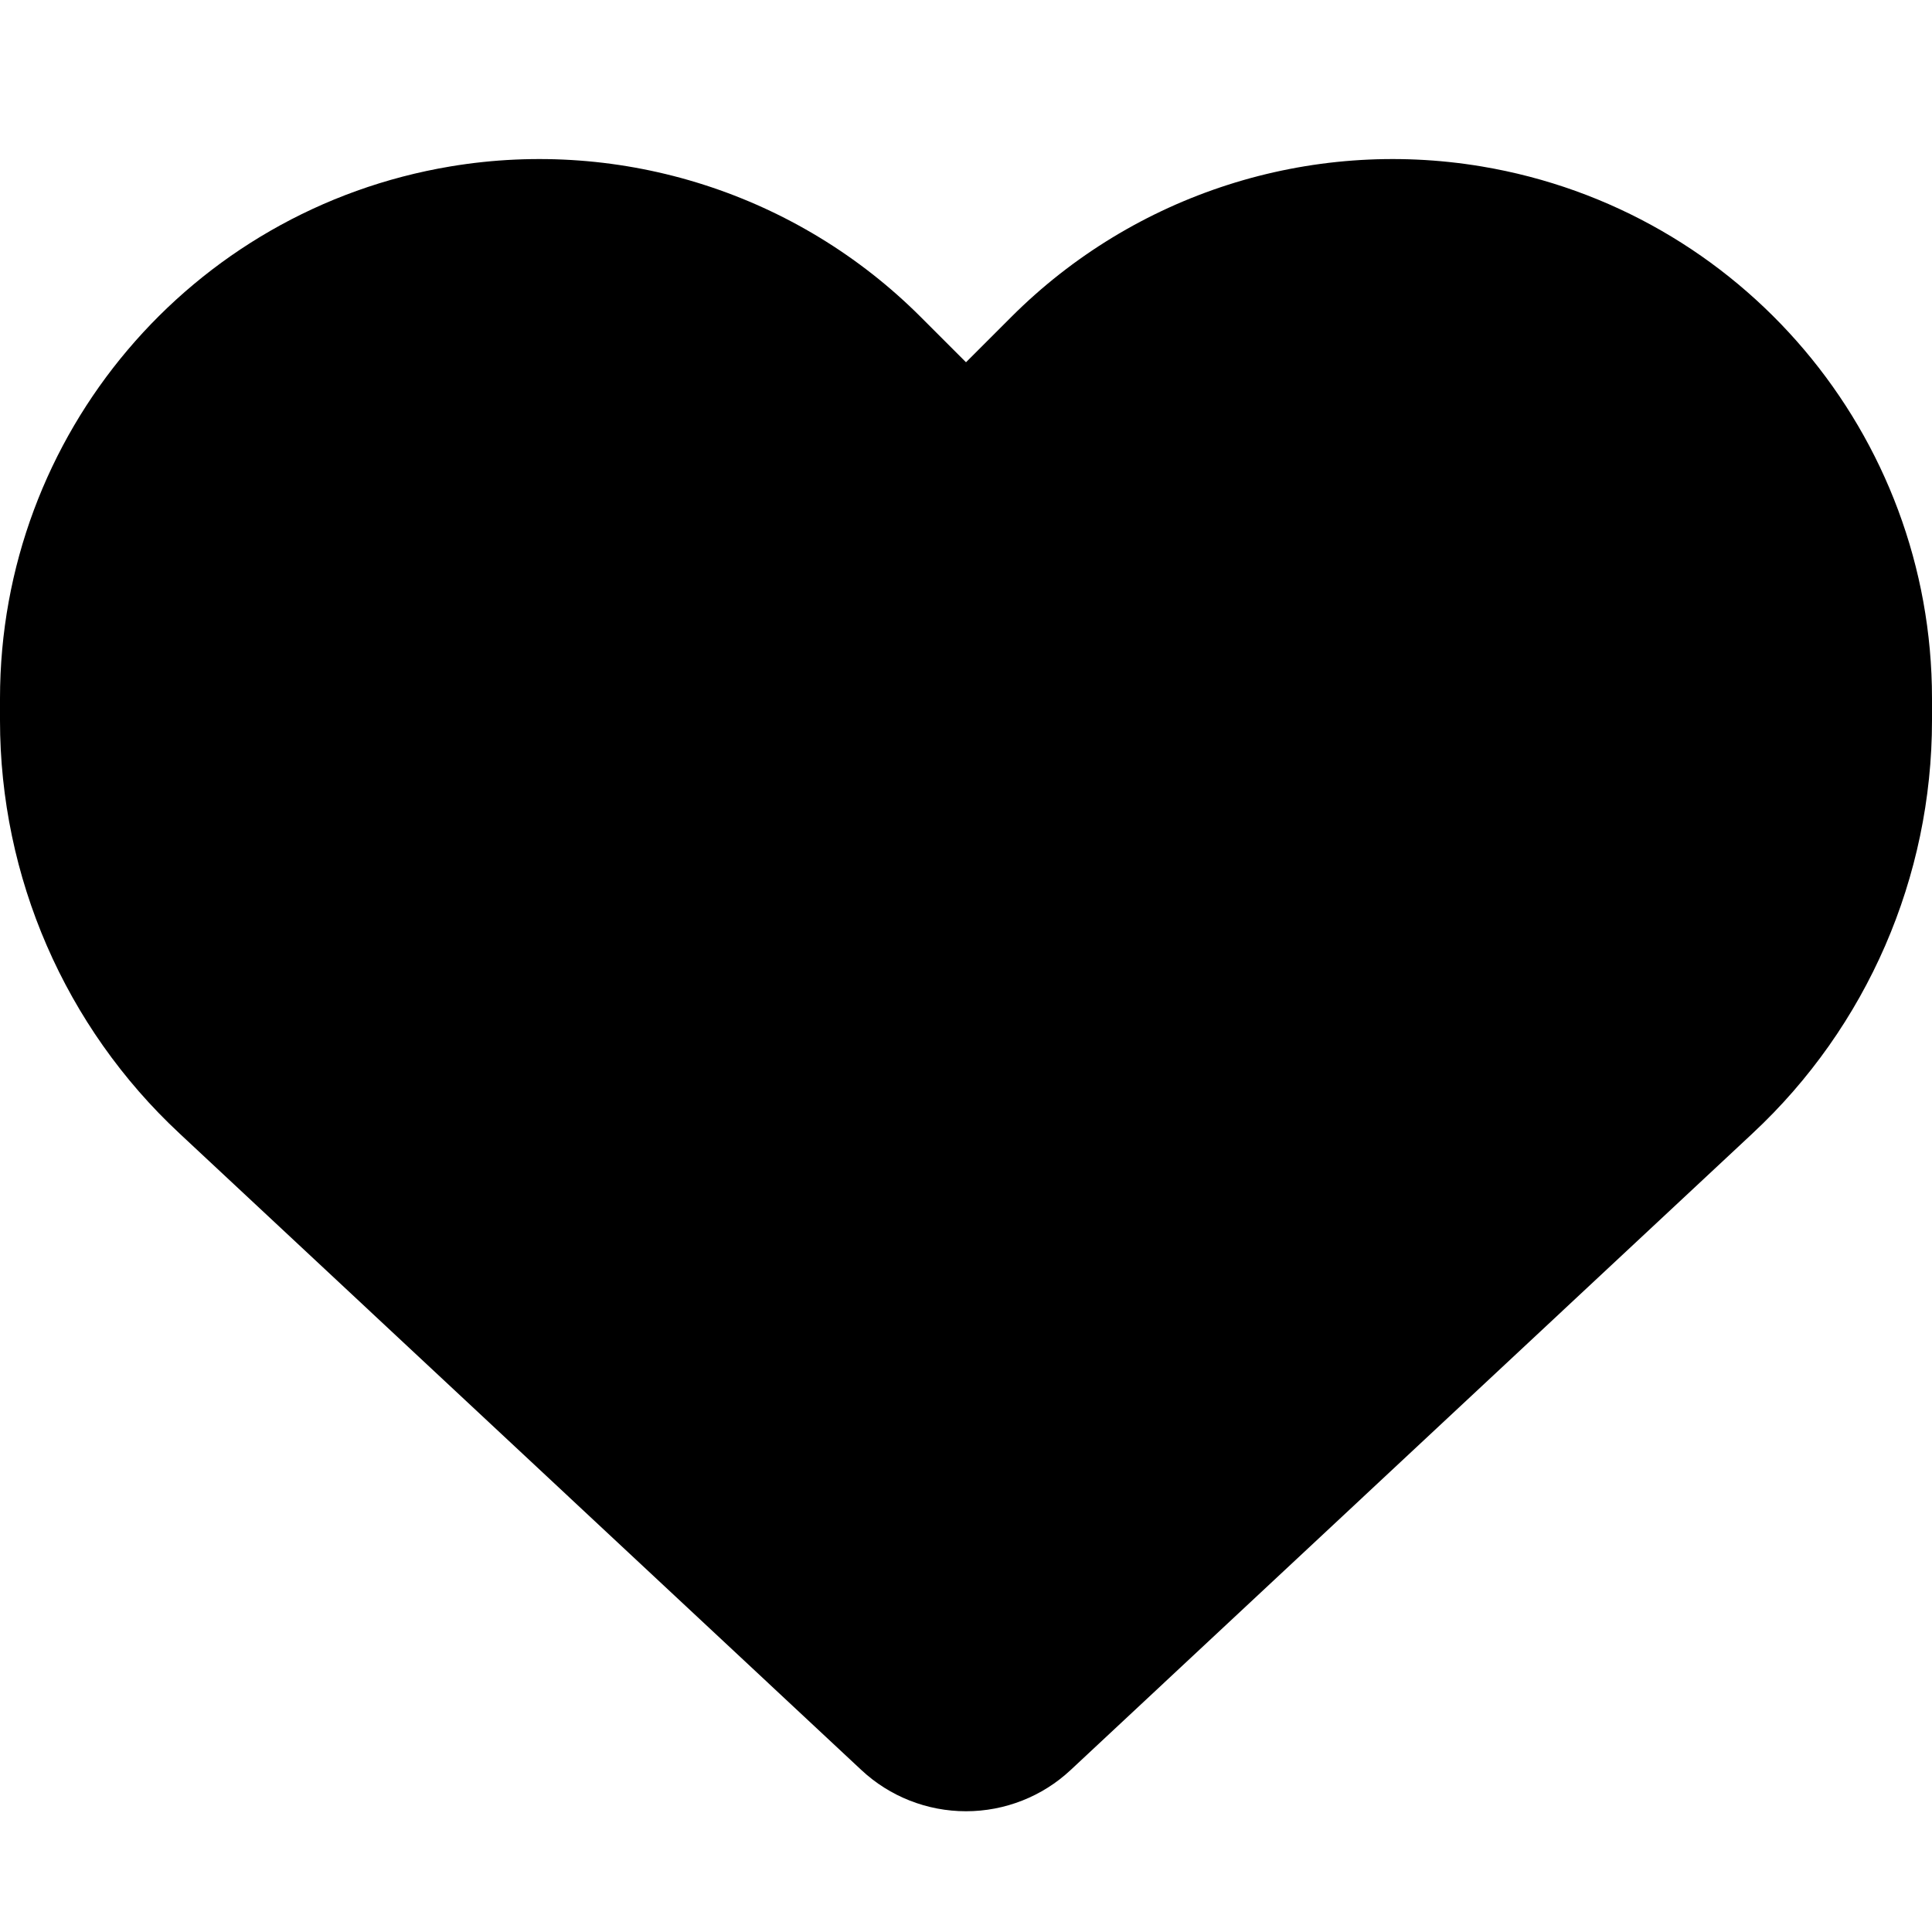
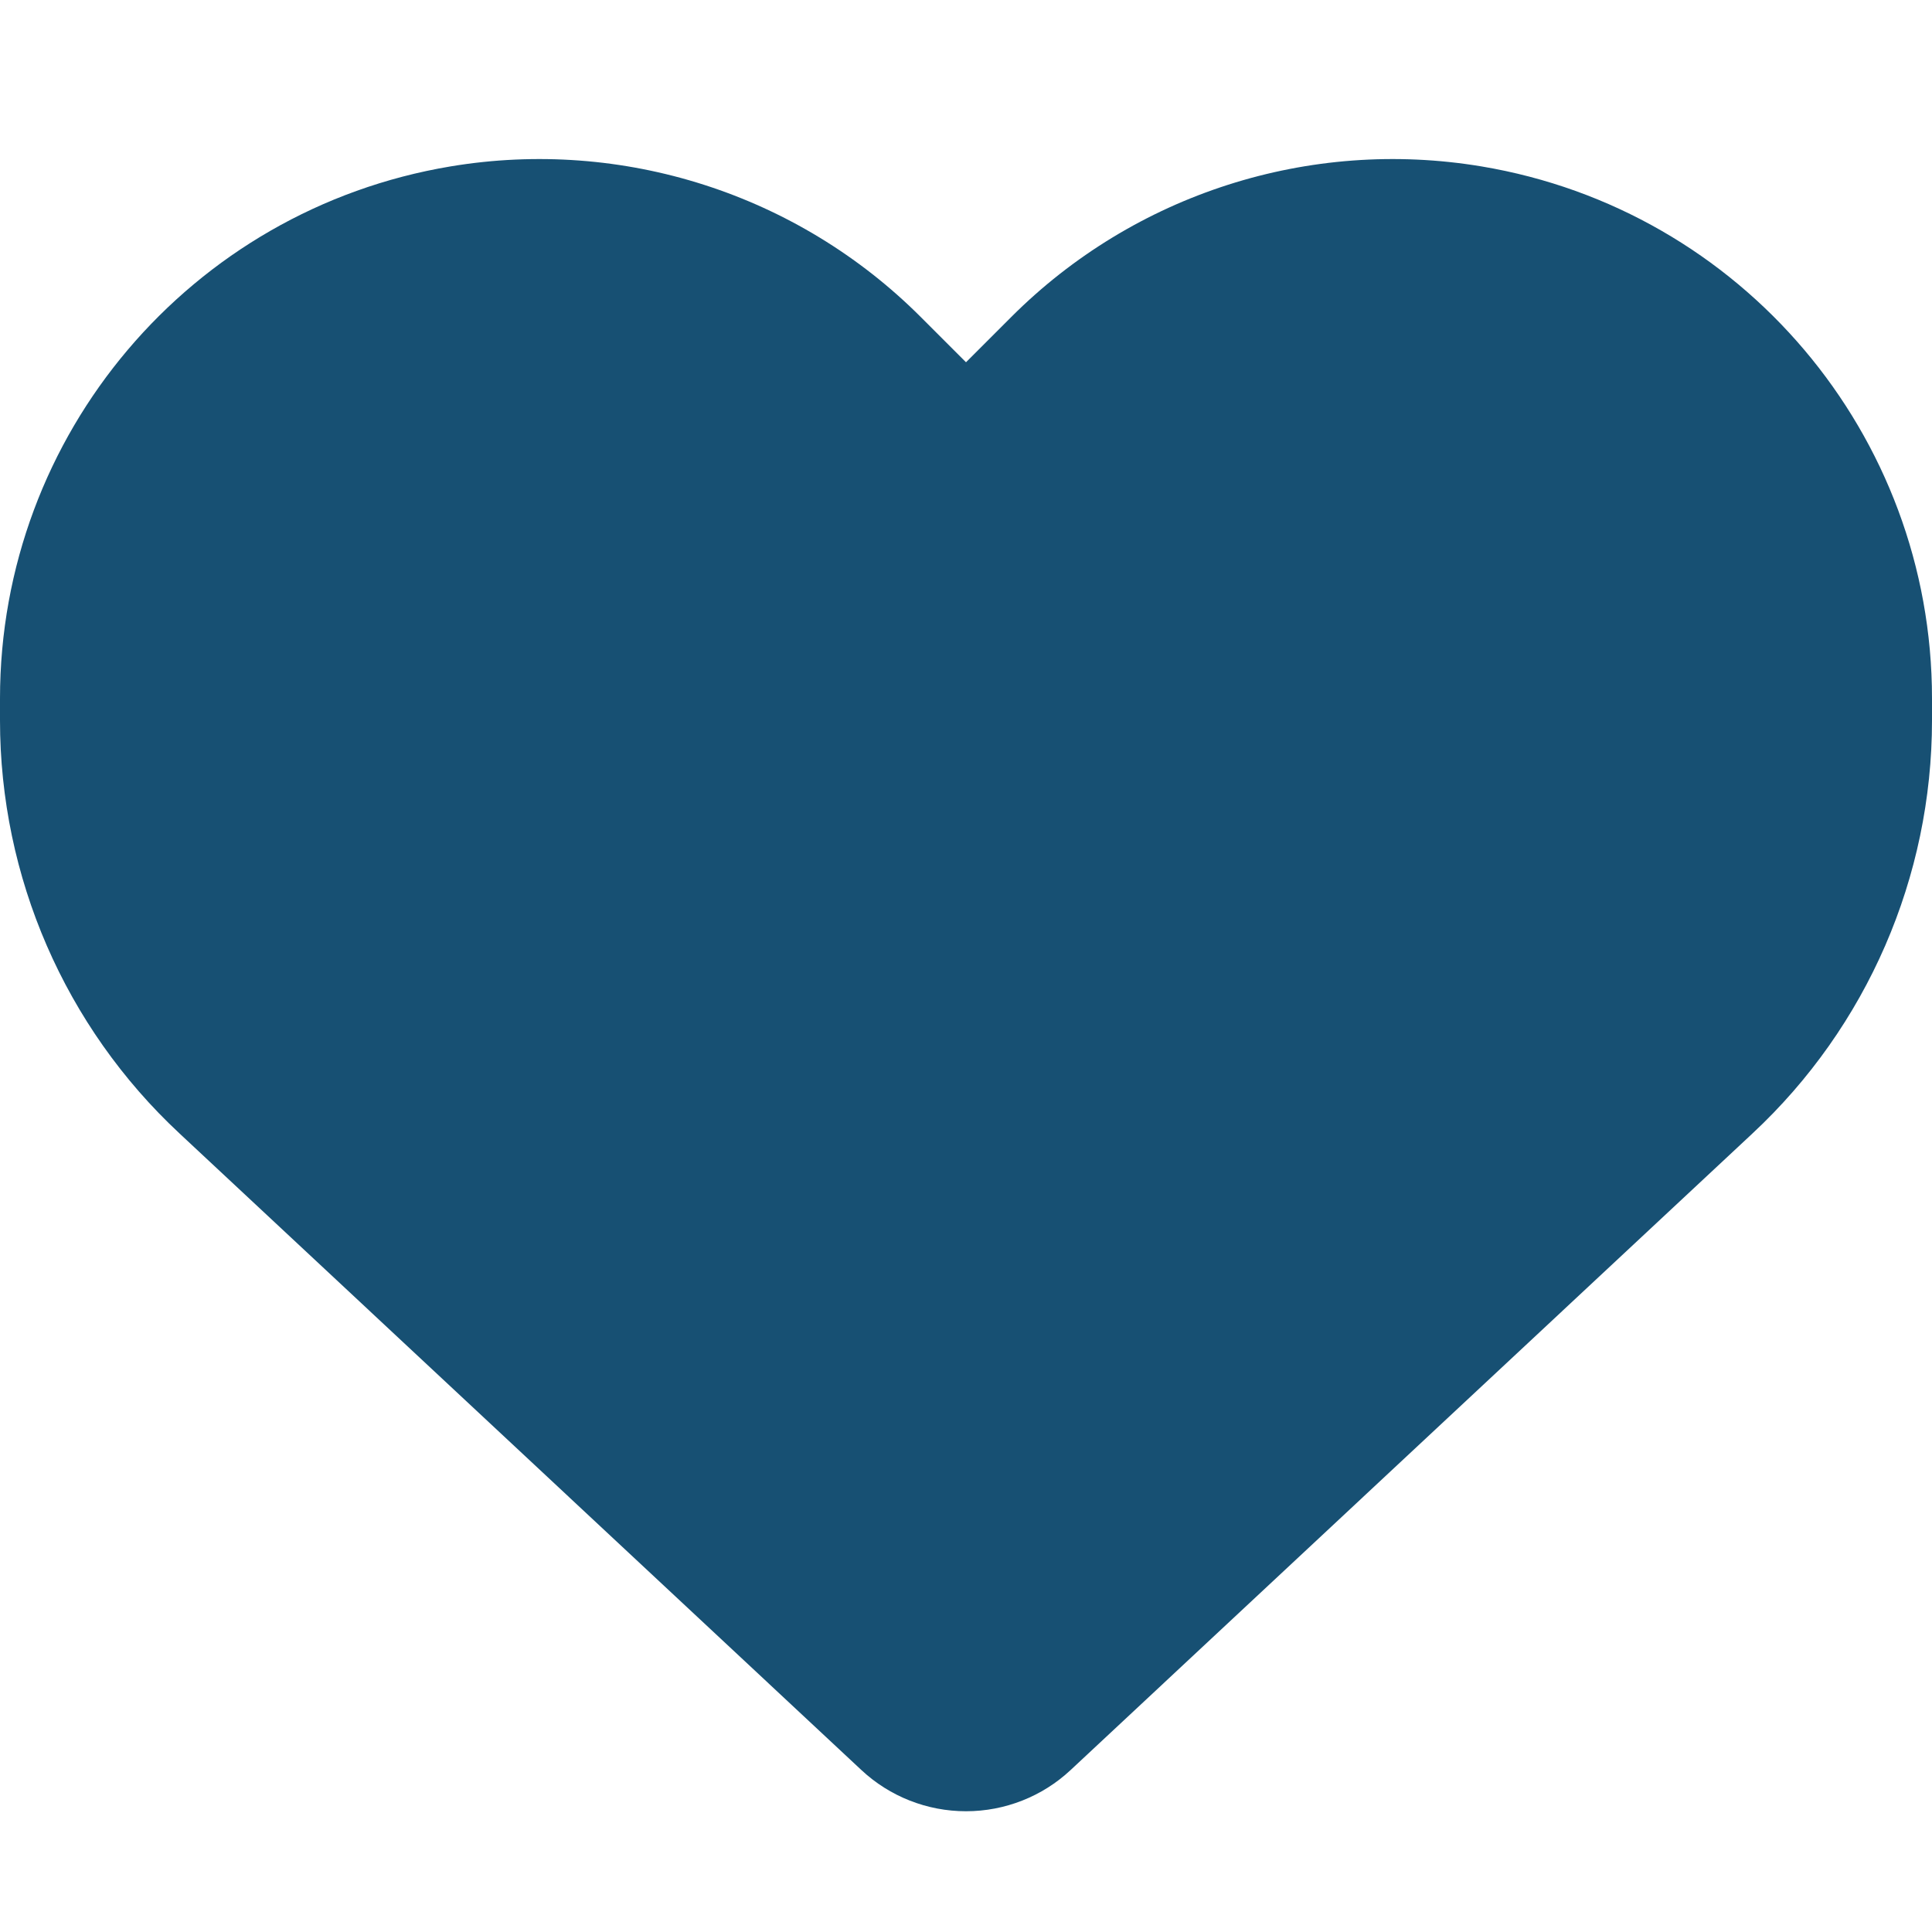
- <svg xmlns="http://www.w3.org/2000/svg" viewBox="0 0 512 512">
+ <svg xmlns="http://www.w3.org/2000/svg" viewBox="0 0 512 512" fill="#175073">
  <path d="M47.6 300.4L228.3 469.1c7.5 7 17.4 10.9 27.7 10.9s20.2-3.9 27.7-10.9L464.4 300.4c30.4-28.3 47.6-68 47.6-109.5v-5.8c0-69.9-50.5-129.5-119.4-141C347 36.5 300.6 51.4 268 84L256 96 244 84c-32.6-32.6-79-47.5-124.6-39.9C50.5 55.6 0 115.2 0 185.1v5.8c0 41.5 17.2 81.2 47.6 109.5z" />
</svg>
